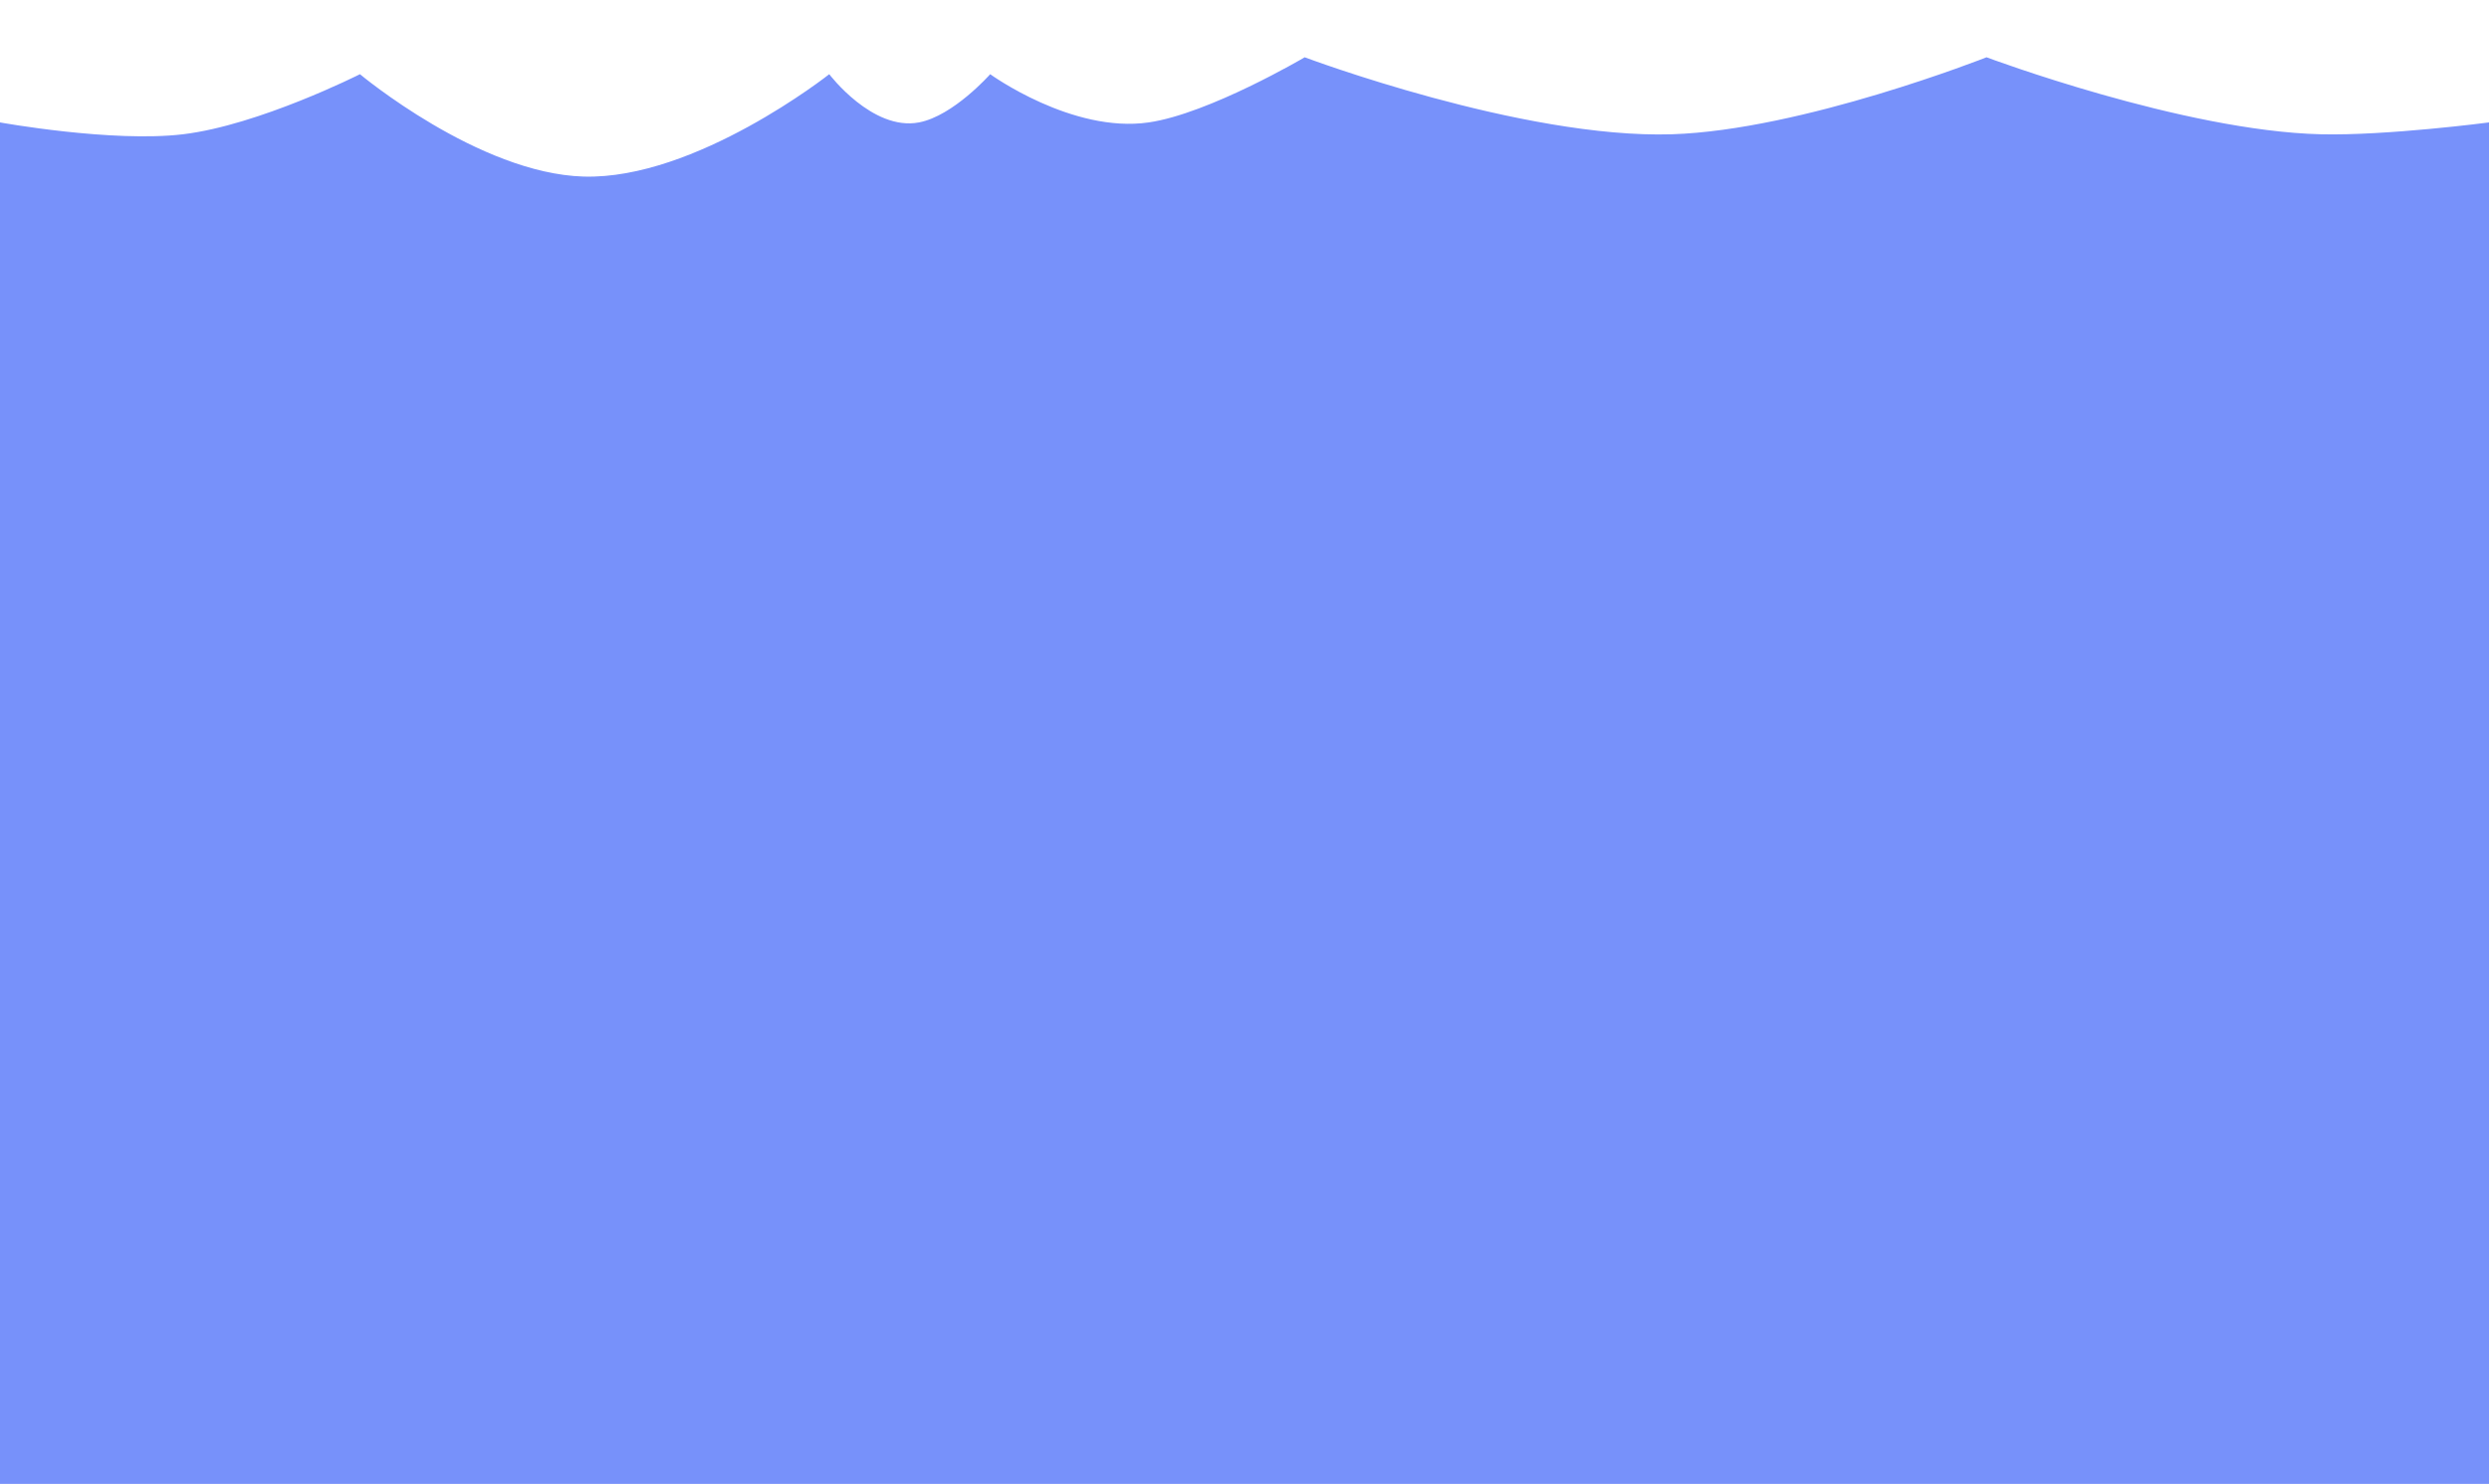
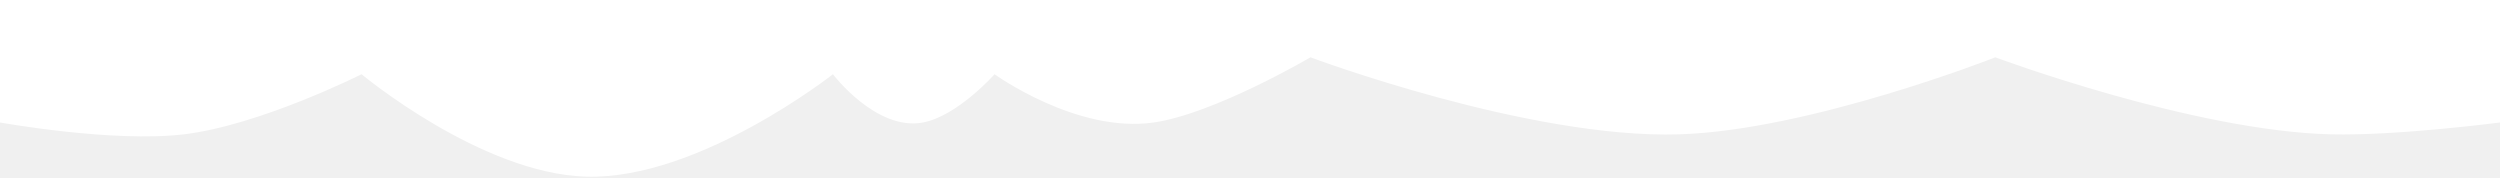
- <svg xmlns="http://www.w3.org/2000/svg" width="768" height="458" viewBox="0 0 768 458" fill="none">
-   <rect width="768" height="457.998" fill="#7791FA" />
-   <path d="M0 0H768V37.786C768 37.786 736.441 41.932 716.067 41.441C673.633 40.42 612.96 17.68 612.96 17.68C612.96 17.68 556.095 40.165 515.917 41.441C469.699 42.91 402.575 17.68 402.575 17.68C402.575 17.68 373.062 35.086 354.432 37.786C330.78 41.214 305.532 22.902 305.532 22.902C305.532 22.902 294.18 35.765 283.546 37.786C269.177 40.516 255.874 22.902 255.874 22.902C255.874 22.902 214.632 55.514 180.059 54.498C147.735 53.547 111.068 22.902 111.068 22.902C111.068 22.902 79.898 38.635 56.482 41.441C34.655 44.057 0 37.786 0 37.786V0Z" fill="white" />
+ <svg xmlns="http://www.w3.org/2000/svg" width="1440" height="102" viewBox="0 0 1440 102" fill="none">
+   <path d="M0 0H1440V70.55C1440 70.55 1380.83 78.291 1342.63 77.375C1263.06 75.468 1149.3 33.01 1149.3 33.01C1149.3 33.01 1042.68 74.992 967.345 77.375C880.685 80.118 754.827 33.01 754.827 33.01C754.827 33.01 699.491 65.509 664.561 70.55C620.212 76.95 572.873 42.76 572.873 42.76C572.873 42.76 551.588 66.778 531.649 70.55C504.707 75.647 479.763 42.76 479.763 42.76C479.763 42.76 402.435 103.65 337.611 101.752C277.003 99.978 208.253 42.76 208.253 42.76C208.253 42.76 149.808 72.136 105.903 77.375C64.978 82.259 0 70.55 0 70.55V0Z" fill="white" />
</svg>
